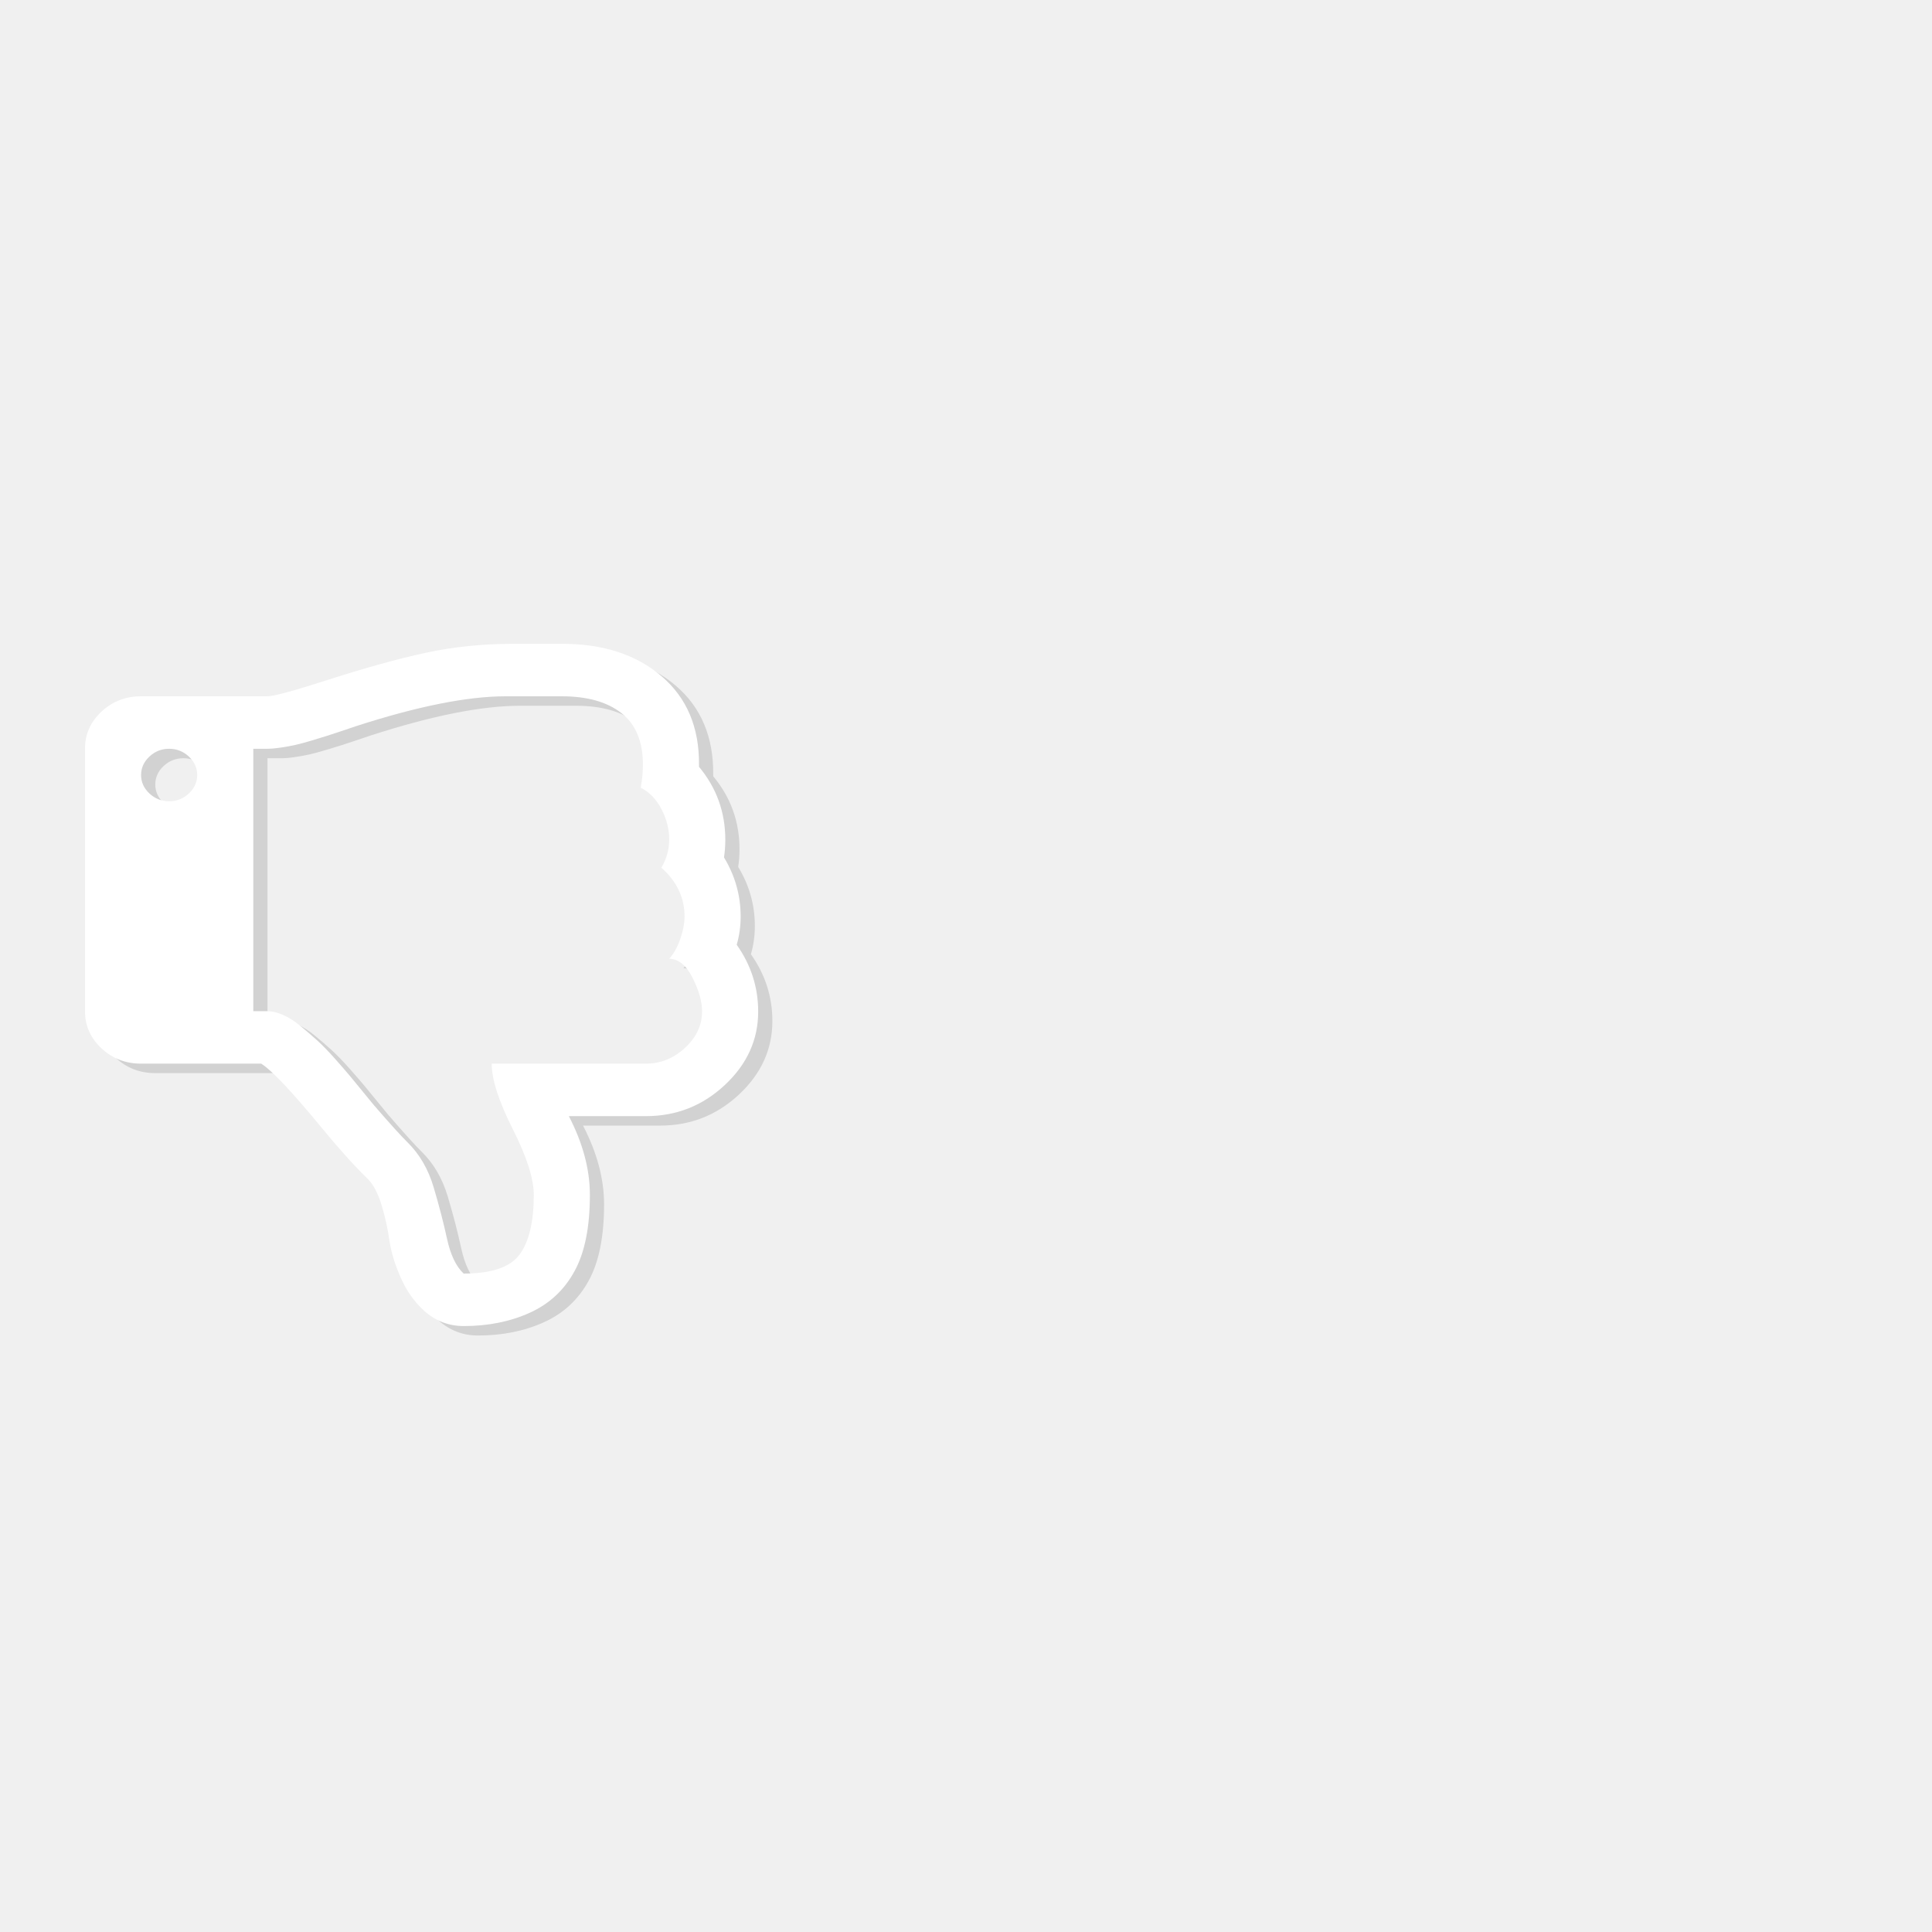
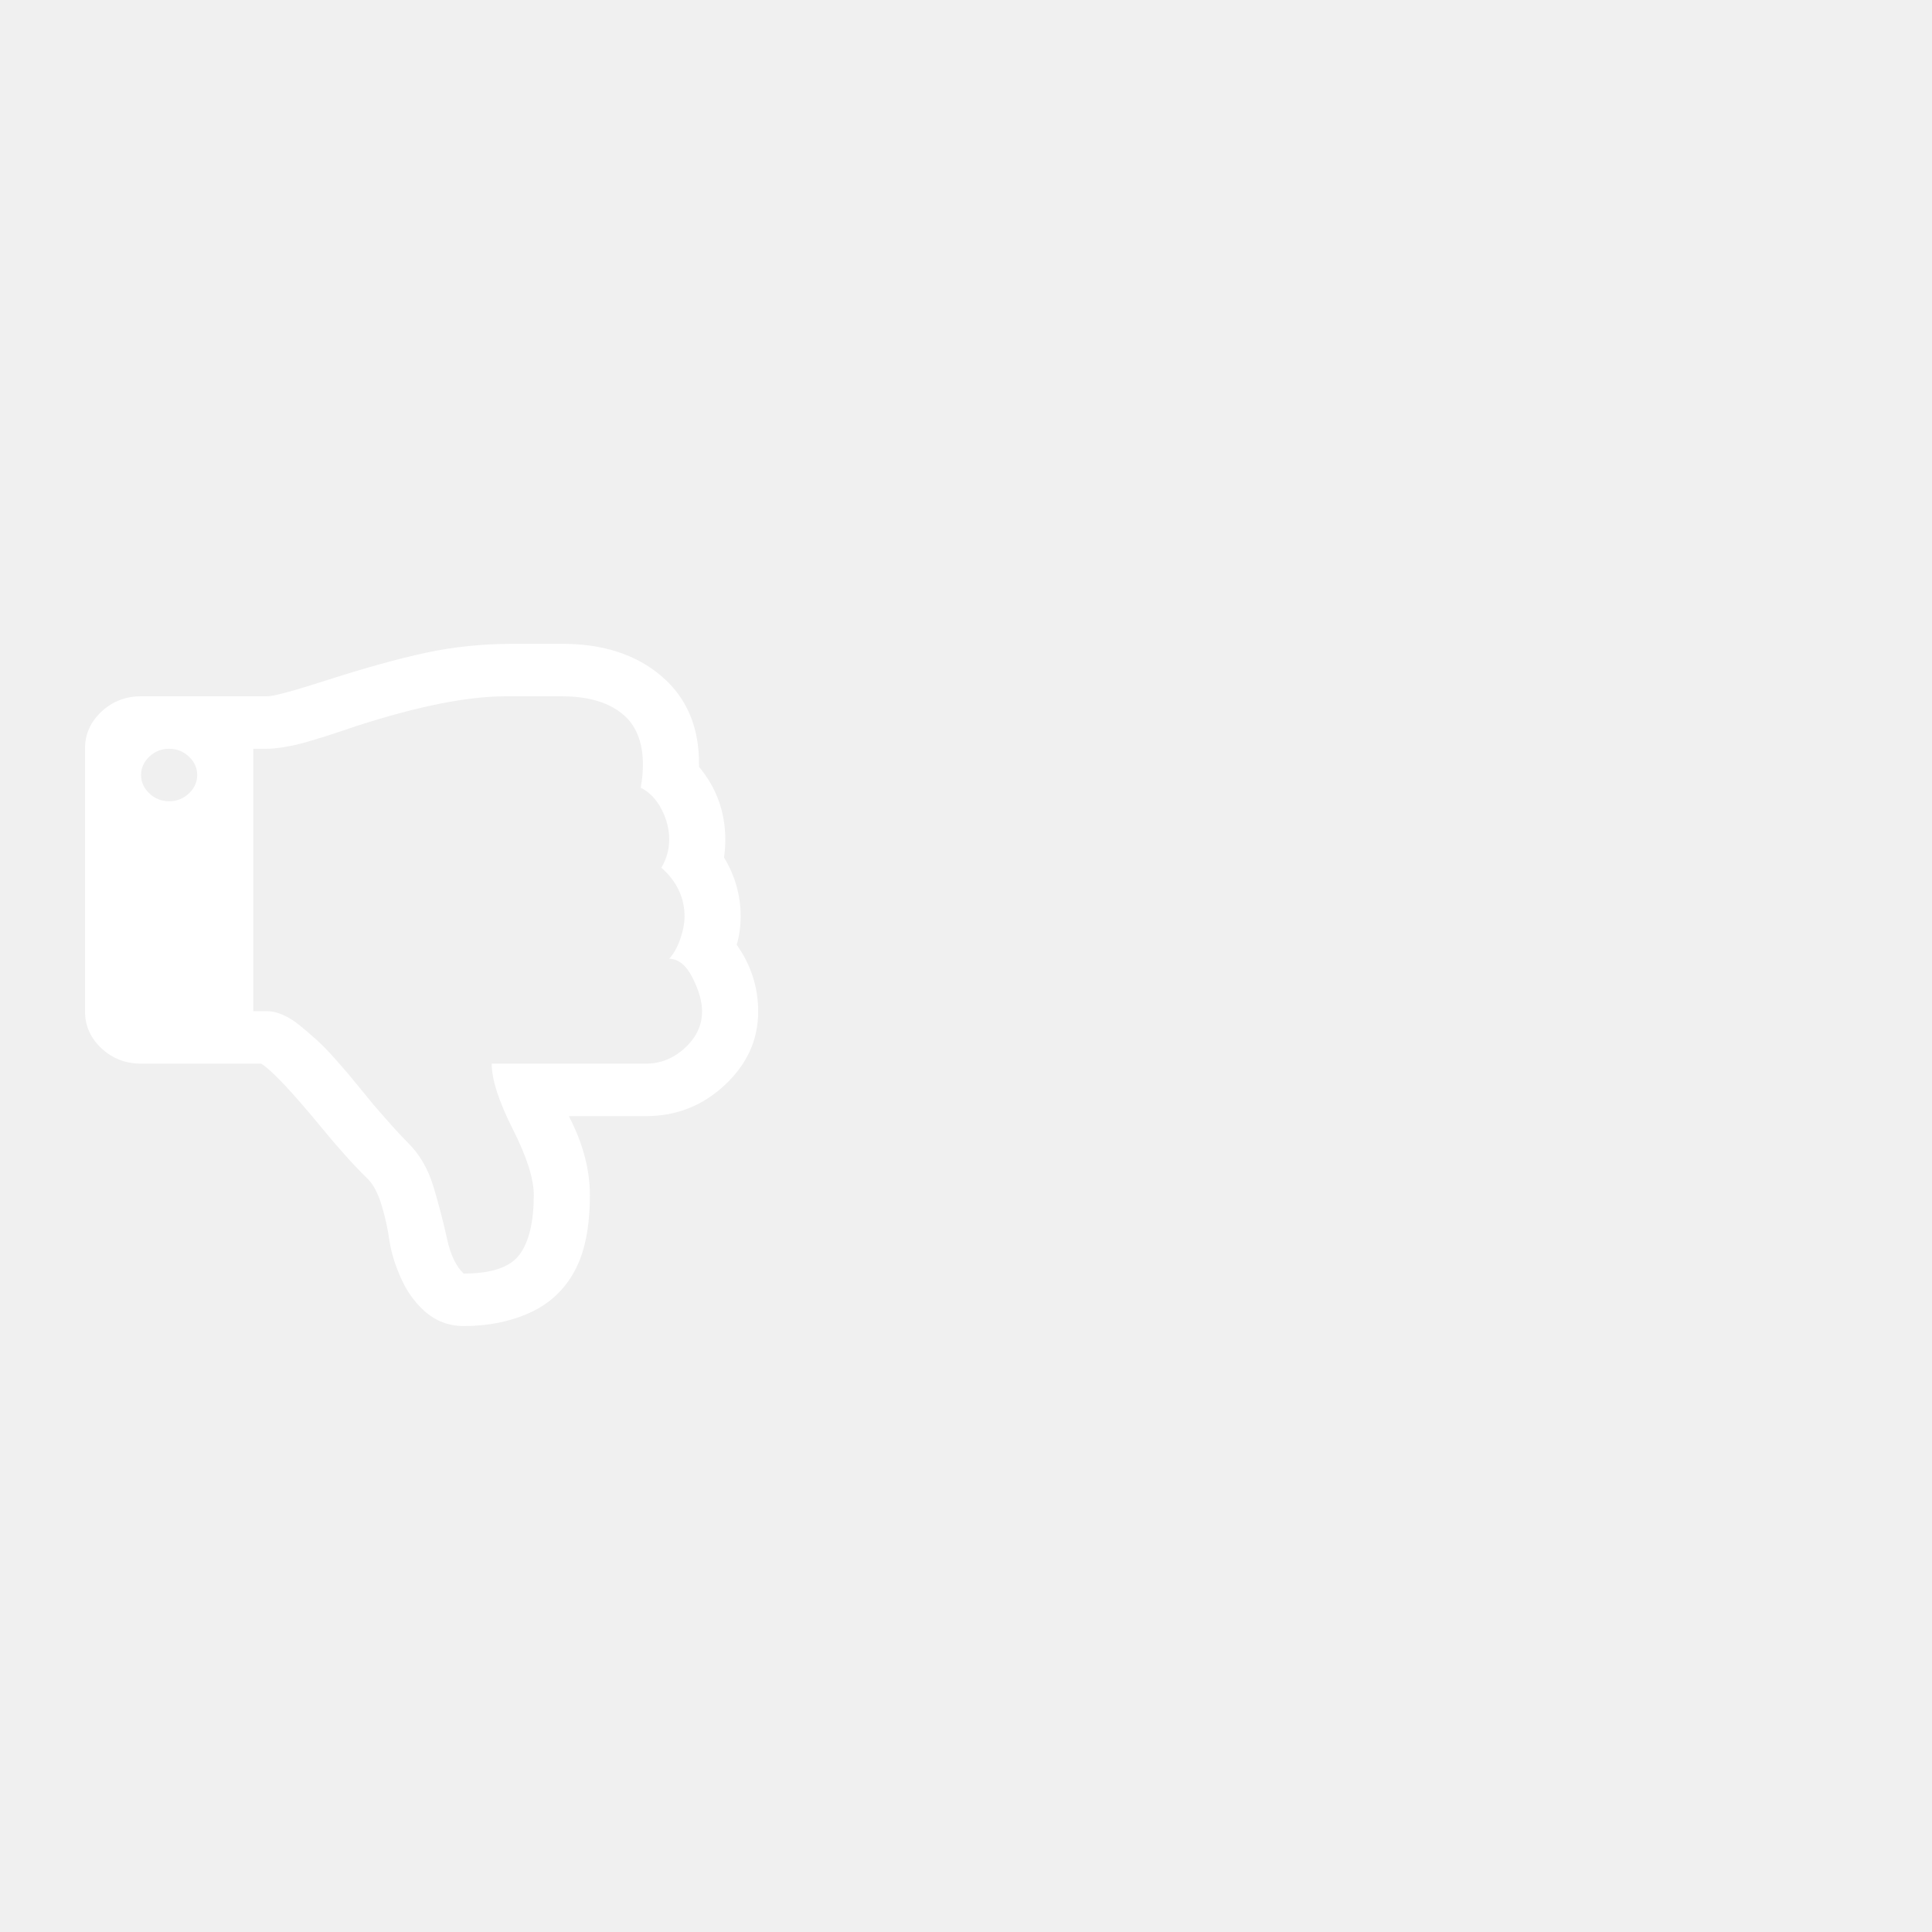
<svg xmlns="http://www.w3.org/2000/svg" version="1.1" width="2792" height="2792">
  <g id="Layer1" opacity="1">
    <g id="Shape1">
-       <path id="shapePath1" d="M305.482,1133.68 C305.482,1123.41 301.471,1114.52 293.449,1107.02 C285.427,1099.51 275.926,1095.76 264.948,1095.76 C253.968,1095.76 244.469,1099.51 236.446,1107.02 C228.422,1114.52 224.411,1123.41 224.411,1133.68 C224.411,1143.95 228.422,1152.84 236.446,1160.34 C244.469,1167.85 253.968,1171.6 264.948,1171.6 C275.926,1171.6 285.427,1167.85 293.449,1160.34 C301.471,1152.84 305.482,1143.95 305.482,1133.68 M1035.12,1474.96 C1035.12,1461.14 1030.58,1445.14 1021.5,1426.97 C1012.43,1408.8 1001.13,1399.51 987.619,1399.12 C993.952,1392.4 999.231,1383.02 1003.45,1370.98 C1007.67,1358.93 1009.79,1347.97 1009.79,1338.09 C1009.79,1310.84 998.597,1287.33 976.218,1267.58 C983.818,1254.94 987.619,1241.32 987.619,1226.7 C987.619,1212.09 983.925,1197.57 976.535,1183.15 C969.145,1168.74 959.118,1158.37 946.45,1152.05 C948.561,1140.2 949.617,1129.14 949.617,1118.87 C949.617,1085.29 939.271,1060.41 918.581,1044.21 C897.891,1028.02 869.179,1019.92 832.443,1019.92 L751.374,1019.92 C696.059,1019.92 623.854,1034.34 534.761,1063.17 C532.65,1063.96 526.528,1066.04 516.395,1069.39 C506.259,1072.75 498.765,1075.22 493.909,1076.8 C489.053,1078.38 481.665,1080.65 471.74,1083.61 C461.818,1086.58 453.796,1088.75 447.674,1090.13 C441.552,1091.51 434.583,1092.8 426.773,1093.98 C418.96,1095.17 412.31,1095.76 406.822,1095.76 L386.554,1095.76 L386.554,1474.96 L406.822,1474.96 C413.576,1474.96 421.073,1476.74 429.306,1480.29 C437.539,1483.85 445.984,1489.18 454.64,1496.29 C463.297,1503.4 471.425,1510.41 479.024,1517.32 C486.625,1524.24 495.071,1532.93 504.359,1543.39 C513.65,1553.86 520.933,1562.25 526.211,1568.57 C531.488,1574.89 538.14,1582.99 546.162,1592.87 C554.184,1602.74 559.04,1608.67 560.73,1610.64 C583.954,1637.5 600.209,1655.47 609.499,1664.56 C626.81,1681.55 639.373,1703.17 647.185,1729.44 C654.996,1755.71 661.435,1780.49 666.502,1803.8 C671.568,1827.1 679.591,1843.89 690.569,1854.16 C731.105,1854.16 758.128,1844.88 771.64,1826.31 C785.152,1807.75 791.908,1779.11 791.908,1740.4 C791.908,1717.1 781.775,1685.4 761.507,1645.3 C741.239,1605.21 731.105,1573.71 731.105,1550.8 L954.049,1550.8 C975.162,1550.8 993.952,1543.2 1010.42,1527.99 C1026.89,1512.78 1035.12,1495.11 1035.12,1474.96 M1116.19,1475.55 C1116.19,1516.24 1100.15,1551.59 1068.06,1581.61 C1035.97,1611.63 997.963,1626.64 954.049,1626.64 L842.578,1626.64 C862.845,1665.75 872.98,1703.66 872.98,1740.4 C872.98,1787.01 865.589,1823.75 850.811,1850.61 C836.033,1877.86 814.498,1897.91 786.208,1910.74 C757.917,1923.58 726.039,1930 690.569,1930 C669.034,1930 650.034,1922.69 633.566,1908.08 C619.211,1895.04 607.81,1878.85 599.364,1859.49 C590.921,1840.14 585.537,1822.26 583.213,1805.87 C580.892,1789.48 577.198,1772.79 572.129,1755.8 C567.062,1738.82 560.519,1726.18 552.495,1717.89 C532.228,1698.14 509.638,1673.05 484.725,1642.64 C442.079,1590.89 413.155,1560.28 397.955,1550.8 L224.411,1550.8 C202.032,1550.8 182.925,1543.39 167.091,1528.58 C151.257,1513.77 143.34,1495.9 143.34,1474.96 L143.34,1095.76 C143.34,1074.82 151.257,1056.95 167.091,1042.14 C182.925,1027.33 202.032,1019.92 224.411,1019.92 L406.822,1019.92 C416.11,1019.92 445.246,1012.02 494.226,996.219 C548.273,978.84 595.353,965.805 635.466,957.114 C675.58,948.423 717.804,944.08 762.141,944.08 L833.077,944.08 C892.191,944.08 940.011,959.682 976.535,990.887 C1013.06,1022.09 1031.11,1064.75 1030.69,1118.87 L1030.69,1121.83 C1056.02,1152.25 1068.69,1187.4 1068.69,1227.3 C1068.69,1235.98 1068.06,1244.48 1066.79,1252.77 C1082.83,1279.24 1090.86,1307.68 1090.86,1338.09 C1090.86,1352.31 1088.96,1365.94 1085.16,1378.98 C1105.85,1408.21 1116.19,1440.4 1116.19,1475.55 Z" style="stroke:none;fill-rule:evenodd;fill:#d2d2d2;fill-opacity:1;" />
+       <path id="shapePath1" d="M4455.36,788.198 Z" style="stroke:none;fill-rule:evenodd;fill:#ffffff;fill-opacity:1;" />
    </g>
    <g id="Shape2">
-       <path id="shapePath2" d="M4455.36,788.198 Z" style="stroke:none;fill-rule:evenodd;fill:#ffffff;fill-opacity:1;" />
-     </g>
-     <g id="Shape3">
-       <path id="shapePath3" d="M284.962,1120 C284.962,1109.73 280.951,1100.84 272.929,1093.34 C264.907,1085.83 255.405,1082.08 244.427,1082.08 C233.448,1082.08 223.949,1085.83 215.926,1093.34 C207.902,1100.84 203.891,1109.73 203.891,1120 C203.891,1130.27 207.902,1139.16 215.926,1146.66 C223.949,1154.17 233.448,1157.92 244.427,1157.92 C255.405,1157.92 264.907,1154.17 272.929,1146.66 C280.951,1139.16 284.962,1130.27 284.962,1120 M1014.6,1461.28 C1014.6,1447.46 1010.06,1431.46 1000.98,1413.29 C991.906,1395.12 980.611,1385.83 967.099,1385.44 C973.432,1378.72 978.711,1369.34 982.933,1357.3 C987.154,1345.25 989.265,1334.29 989.265,1324.41 C989.265,1297.16 978.077,1273.65 955.697,1253.9 C963.298,1241.26 967.099,1227.64 967.099,1213.02 C967.099,1198.41 963.405,1183.89 956.015,1169.47 C948.624,1155.06 938.597,1144.69 925.93,1138.37 C928.041,1126.52 929.096,1115.46 929.096,1105.19 C929.096,1071.61 918.751,1046.73 898.061,1030.53 C877.371,1014.34 848.659,1006.24 811.923,1006.24 L730.854,1006.24 C675.538,1006.24 603.334,1020.66 514.241,1049.49 C512.13,1050.28 506.008,1052.36 495.875,1055.71 C485.739,1059.07 478.245,1061.54 473.389,1063.12 C468.533,1064.7 461.145,1066.97 451.22,1069.93 C441.298,1072.9 433.276,1075.07 427.154,1076.45 C421.031,1077.83 414.063,1079.12 406.253,1080.3 C398.44,1081.49 391.79,1082.08 386.302,1082.08 L366.034,1082.08 L366.034,1461.28 L386.302,1461.28 C393.056,1461.28 400.553,1463.06 408.785,1466.61 C417.018,1470.17 425.464,1475.5 434.12,1482.61 C442.777,1489.72 450.905,1496.73 458.504,1503.64 C466.105,1510.56 474.551,1519.25 483.839,1529.71 C493.13,1540.18 500.413,1548.57 505.691,1554.89 C510.968,1561.21 517.62,1569.31 525.642,1579.19 C533.664,1589.06 538.52,1594.99 540.21,1596.96 C563.434,1623.82 579.689,1641.79 588.979,1650.88 C606.29,1667.87 618.853,1689.49 626.665,1715.76 C634.476,1742.03 640.915,1766.81 645.982,1790.12 C651.048,1813.42 659.071,1830.21 670.049,1840.48 C710.585,1840.48 737.608,1831.2 751.12,1812.63 C764.632,1794.07 771.388,1765.43 771.388,1726.72 C771.388,1703.42 761.255,1671.72 740.987,1631.62 C720.718,1591.53 710.585,1560.03 710.585,1537.12 L933.529,1537.12 C954.642,1537.12 973.432,1529.52 989.9,1514.31 C1006.37,1499.1 1014.6,1481.43 1014.6,1461.28 M1095.67,1461.87 C1095.67,1502.56 1079.63,1537.91 1047.54,1567.93 C1015.44,1597.95 977.443,1612.96 933.529,1612.96 L822.058,1612.96 C842.324,1652.07 852.46,1689.98 852.46,1726.72 C852.46,1773.33 845.069,1810.07 830.291,1836.93 C815.513,1864.18 793.978,1884.23 765.688,1897.06 C737.397,1909.9 705.519,1916.32 670.049,1916.32 C648.514,1916.32 629.514,1909.01 613.046,1894.4 C598.691,1881.36 587.29,1865.17 578.844,1845.81 C570.4,1826.46 565.017,1808.58 562.693,1792.19 C560.372,1775.8 556.677,1759.11 551.609,1742.12 C546.542,1725.14 539.999,1712.5 531.975,1704.21 C511.708,1684.46 489.118,1659.37 464.205,1628.96 C421.559,1577.21 392.635,1546.6 377.435,1537.12 L203.891,1537.12 C181.512,1537.12 162.405,1529.71 146.571,1514.9 C130.737,1500.09 122.82,1482.22 122.82,1461.28 L122.82,1082.08 C122.82,1061.14 130.737,1043.27 146.571,1028.46 C162.405,1013.65 181.512,1006.24 203.891,1006.24 L386.302,1006.24 C395.59,1006.24 424.726,998.339 473.706,982.54 C527.753,965.16 574.833,952.125 614.946,943.434 C655.06,934.743 697.284,930.4 741.621,930.4 L812.557,930.4 C871.67,930.4 919.491,946.002 956.015,977.207 C992.538,1008.41 1010.59,1051.07 1010.17,1105.19 L1010.17,1108.15 C1035.5,1138.57 1048.17,1173.72 1048.17,1213.62 C1048.17,1222.3 1047.54,1230.8 1046.27,1239.09 C1062.31,1265.56 1070.34,1294 1070.34,1324.41 C1070.34,1338.63 1068.44,1352.26 1064.64,1365.3 C1085.33,1394.53 1095.67,1426.72 1095.67,1461.87 Z" style="stroke:none;fill-rule:evenodd;fill:#ffffff;fill-opacity:1;" />
+       <path id="shapePath2" d="M284.962,1120 C284.962,1109.73 280.951,1100.84 272.929,1093.34 C264.907,1085.83 255.405,1082.08 244.427,1082.08 C233.448,1082.08 223.949,1085.83 215.926,1093.34 C207.902,1100.84 203.891,1109.73 203.891,1120 C203.891,1130.27 207.902,1139.16 215.926,1146.66 C223.949,1154.17 233.448,1157.92 244.427,1157.92 C255.405,1157.92 264.907,1154.17 272.929,1146.66 C280.951,1139.16 284.962,1130.27 284.962,1120 M1014.6,1461.28 C1014.6,1447.46 1010.06,1431.46 1000.98,1413.29 C991.906,1395.12 980.611,1385.83 967.099,1385.44 C973.432,1378.72 978.711,1369.34 982.933,1357.3 C987.154,1345.25 989.265,1334.29 989.265,1324.41 C989.265,1297.16 978.077,1273.65 955.697,1253.9 C963.298,1241.26 967.099,1227.64 967.099,1213.02 C967.099,1198.41 963.405,1183.89 956.015,1169.47 C948.624,1155.06 938.597,1144.69 925.93,1138.37 C928.041,1126.52 929.096,1115.46 929.096,1105.19 C929.096,1071.61 918.751,1046.73 898.061,1030.53 C877.371,1014.34 848.659,1006.24 811.923,1006.24 L730.854,1006.24 C675.538,1006.24 603.334,1020.66 514.241,1049.49 C512.13,1050.28 506.008,1052.36 495.875,1055.71 C485.739,1059.07 478.245,1061.54 473.389,1063.12 C468.533,1064.7 461.145,1066.97 451.22,1069.93 C441.298,1072.9 433.276,1075.07 427.154,1076.45 C421.031,1077.83 414.063,1079.12 406.253,1080.3 C398.44,1081.49 391.79,1082.08 386.302,1082.08 L366.034,1082.08 L366.034,1461.28 L386.302,1461.28 C393.056,1461.28 400.553,1463.06 408.785,1466.61 C417.018,1470.17 425.464,1475.5 434.12,1482.61 C442.777,1489.72 450.905,1496.73 458.504,1503.64 C466.105,1510.56 474.551,1519.25 483.839,1529.71 C493.13,1540.18 500.413,1548.57 505.691,1554.89 C510.968,1561.21 517.62,1569.31 525.642,1579.19 C533.664,1589.06 538.52,1594.99 540.21,1596.96 C563.434,1623.82 579.689,1641.79 588.979,1650.88 C606.29,1667.87 618.853,1689.49 626.665,1715.76 C634.476,1742.03 640.915,1766.81 645.982,1790.12 C651.048,1813.42 659.071,1830.21 670.049,1840.48 C710.585,1840.48 737.608,1831.2 751.12,1812.63 C764.632,1794.07 771.388,1765.43 771.388,1726.72 C771.388,1703.42 761.255,1671.72 740.987,1631.62 C720.718,1591.53 710.585,1560.03 710.585,1537.12 L933.529,1537.12 C954.642,1537.12 973.432,1529.52 989.9,1514.31 C1006.37,1499.1 1014.6,1481.43 1014.6,1461.28 M1095.67,1461.87 C1095.67,1502.56 1079.63,1537.91 1047.54,1567.93 C1015.44,1597.95 977.443,1612.96 933.529,1612.96 L822.058,1612.96 C842.324,1652.07 852.46,1689.98 852.46,1726.72 C852.46,1773.33 845.069,1810.07 830.291,1836.93 C815.513,1864.18 793.978,1884.23 765.688,1897.06 C737.397,1909.9 705.519,1916.32 670.049,1916.32 C648.514,1916.32 629.514,1909.01 613.046,1894.4 C598.691,1881.36 587.29,1865.17 578.844,1845.81 C570.4,1826.46 565.017,1808.58 562.693,1792.19 C560.372,1775.8 556.677,1759.11 551.609,1742.12 C546.542,1725.14 539.999,1712.5 531.975,1704.21 C511.708,1684.46 489.118,1659.37 464.205,1628.96 C421.559,1577.21 392.635,1546.6 377.435,1537.12 L203.891,1537.12 C181.512,1537.12 162.405,1529.71 146.571,1514.9 C130.737,1500.09 122.82,1482.22 122.82,1461.28 L122.82,1082.08 C122.82,1061.14 130.737,1043.27 146.571,1028.46 C162.405,1013.65 181.512,1006.24 203.891,1006.24 L386.302,1006.24 C395.59,1006.24 424.726,998.339 473.706,982.54 C527.753,965.16 574.833,952.125 614.946,943.434 C655.06,934.743 697.284,930.4 741.621,930.4 L812.557,930.4 C871.67,930.4 919.491,946.002 956.015,977.207 C992.538,1008.41 1010.59,1051.07 1010.17,1105.19 L1010.17,1108.15 C1035.5,1138.57 1048.17,1173.72 1048.17,1213.62 C1048.17,1222.3 1047.54,1230.8 1046.27,1239.09 C1062.31,1265.56 1070.34,1294 1070.34,1324.41 C1070.34,1338.63 1068.44,1352.26 1064.64,1365.3 C1085.33,1394.53 1095.67,1426.72 1095.67,1461.87 Z" style="stroke:none;fill-rule:evenodd;fill:#ffffff;fill-opacity:1;" />
    </g>
  </g>
  <g id="Layer2" visibility="hidden" opacity="1">
+     <g id="Shape3">
+       <path id="shapePath3" d="M2432.94,312.991 Z" style="stroke:none;fill-rule:evenodd;fill:#ffffff;fill-opacity:1;" />
+     </g>
    <g id="Shape4">
-       <path id="shapePath4" d="M2432.94,312.991 Z" style="stroke:none;fill-rule:evenodd;fill:#ffffff;fill-opacity:1;" />
+       <path id="shapePath4" d="M2628.1,1453.21 C2647.2,1424.41 2656.73,1392.69 2656.73,1358.06 C2656.73,1317.97 2641.93,1283.15 2612.32,1253.54 C2582.69,1223.96 2547.6,1209.18 2507.07,1209.18 L2404.16,1209.18 C2422.85,1170.65 2432.23,1133.29 2432.23,1097.09 C2432.23,1051.56 2425.39,1015.37 2411.76,988.515 C2398.11,961.653 2378.22,941.906 2352.12,929.252 C2325.98,916.605 2296.57,910.286 2263.83,910.286 C2243.94,910.286 2226.4,917.487 2211.2,931.889 C2194.44,948.233 2182.35,969.255 2174.95,994.943 C2167.54,1020.62 2161.59,1045.24 2157.1,1068.79 C2152.63,1092.33 2145.71,1108.97 2136.36,1118.7 C2117.26,1139.33 2096.41,1164.24 2073.79,1193.42 C2034.42,1244.4 2007.72,1274.57 1993.68,1283.91 L1833.48,1283.91 C1812.83,1283.91 1795.18,1291.22 1780.56,1305.8 C1765.95,1320.4 1758.64,1338.01 1758.64,1358.64 L1758.64,1732.24 C1758.64,1752.88 1765.95,1770.49 1780.56,1785.08 C1795.2,1799.67 1812.83,1806.97 1833.48,1806.97 L2001.88,1806.97 C2010.44,1806.97 2037.33,1814.77 2082.55,1830.32 C2130.49,1847.06 2172.7,1859.81 2209.15,1868.57 C2245.59,1877.33 2282.51,1881.72 2319.96,1881.72 L2374.31,1881.72 L2395.38,1881.72 C2450.33,1881.72 2494.56,1866.03 2528.1,1834.71 C2561.62,1803.36 2578.18,1760.66 2577.8,1706.55 C2601.18,1676.58 2612.88,1641.96 2612.88,1602.66 C2612.88,1594.1 2612.3,1585.73 2611.14,1577.54 C2625.93,1551.48 2633.35,1523.46 2633.35,1493.49 C2633.35,1479.48 2631.61,1466.05 2628.1,1453.21 M1897.21,1721.16 C1889.81,1728.54 1881.03,1732.26 1870.91,1732.26 C1860.76,1732.26 1852,1728.54 1844.6,1721.16 C1837.19,1713.78 1833.48,1705.02 1833.48,1694.89 C1833.48,1684.77 1837.19,1676.01 1844.6,1668.63 C1852,1661.23 1860.76,1657.53 1870.91,1657.53 C1881.03,1657.53 1889.81,1661.23 1897.21,1668.63 C1904.63,1676.01 1908.34,1684.77 1908.34,1694.89 C1908.34,1705.02 1904.63,1713.78 1897.21,1721.16 M2569.35,1405.95 C2560.97,1423.85 2550.53,1433 2538.06,1433.38 C2543.9,1440 2548.79,1449.25 2552.68,1461.11 C2556.58,1472.99 2558.51,1483.78 2558.51,1493.51 C2558.51,1520.35 2548.19,1543.52 2527.54,1562.97 C2534.55,1575.42 2538.06,1588.85 2538.06,1603.25 C2538.06,1617.65 2534.66,1631.95 2527.83,1646.15 C2521.01,1660.36 2511.76,1670.56 2500.07,1676.79 C2502.01,1688.47 2502.98,1699.36 2502.98,1709.47 C2502.98,1774.45 2465.55,1806.95 2390.71,1806.95 L2319.98,1806.95 C2268.9,1806.95 2202.24,1792.76 2120,1764.36 C2118.04,1763.56 2112.39,1761.53 2103.04,1758.23 C2093.68,1754.91 2086.75,1752.48 2082.26,1750.93 C2077.79,1749.35 2070.98,1747.13 2061.81,1744.21 C2052.65,1741.29 2045.25,1739.15 2039.58,1737.78 C2033.95,1736.43 2027.51,1735.16 2020.29,1733.99 C2013.1,1732.83 2006.95,1732.24 2001.88,1732.24 L1983.18,1732.24 L1983.18,1358.65 L2001.88,1358.65 C2008.12,1358.65 2015.04,1356.9 2022.64,1353.4 C2030.24,1349.89 2038.04,1344.64 2046.04,1337.64 C2054.02,1330.63 2061.52,1323.72 2068.54,1316.91 C2075.56,1310.1 2083.35,1301.54 2091.94,1291.23 C2100.52,1280.91 2107.24,1272.64 2112.09,1266.41 C2116.97,1260.19 2123.11,1252.21 2130.53,1242.48 C2137.93,1232.75 2142.4,1226.91 2143.96,1224.96 C2165.39,1198.5 2180.41,1180.8 2188.99,1171.84 C2204.97,1155.11 2216.56,1133.8 2223.78,1107.92 C2231,1082.03 2236.94,1057.62 2241.59,1034.66 C2246.28,1011.69 2253.68,995.149 2263.83,985.032 C2301.24,985.032 2326.2,994.176 2338.67,1012.47 C2351.14,1030.76 2357.37,1058.98 2357.37,1097.12 C2357.37,1120.07 2348.01,1151.31 2329.3,1190.81 C2310.6,1230.31 2301.24,1261.35 2301.24,1283.92 L2507.07,1283.92 C2526.57,1283.92 2543.9,1291.41 2559.09,1306.39 C2574.29,1321.38 2581.91,1338.79 2581.91,1358.64 C2581.91,1372.26 2577.73,1388.03 2569.35,1405.95 Z" style="stroke:none;fill-rule:evenodd;fill:#afafaf;fill-opacity:1;" />
    </g>
    <g id="Shape5">
-       <path id="shapePath5" d="M2628.1,1453.21 C2647.2,1424.41 2656.73,1392.69 2656.73,1358.06 C2656.73,1317.97 2641.93,1283.15 2612.32,1253.54 C2582.69,1223.96 2547.6,1209.18 2507.07,1209.18 L2404.16,1209.18 C2422.85,1170.65 2432.23,1133.29 2432.23,1097.09 C2432.23,1051.56 2425.39,1015.37 2411.76,988.515 C2398.11,961.653 2378.22,941.906 2352.12,929.252 C2325.98,916.605 2296.57,910.286 2263.83,910.286 C2243.94,910.286 2226.4,917.487 2211.2,931.889 C2194.44,948.233 2182.35,969.255 2174.95,994.943 C2167.54,1020.62 2161.59,1045.24 2157.1,1068.79 C2152.63,1092.33 2145.71,1108.97 2136.36,1118.7 C2117.26,1139.33 2096.41,1164.24 2073.79,1193.42 C2034.42,1244.4 2007.72,1274.57 1993.68,1283.91 L1833.48,1283.91 C1812.83,1283.91 1795.18,1291.22 1780.56,1305.8 C1765.95,1320.4 1758.64,1338.01 1758.64,1358.64 L1758.64,1732.24 C1758.64,1752.88 1765.95,1770.49 1780.56,1785.08 C1795.2,1799.67 1812.83,1806.97 1833.48,1806.97 L2001.88,1806.97 C2010.44,1806.97 2037.33,1814.77 2082.55,1830.32 C2130.49,1847.06 2172.7,1859.81 2209.15,1868.57 C2245.59,1877.33 2282.51,1881.72 2319.96,1881.72 L2374.31,1881.72 L2395.38,1881.72 C2450.33,1881.72 2494.56,1866.03 2528.1,1834.71 C2561.62,1803.36 2578.18,1760.66 2577.8,1706.55 C2601.18,1676.58 2612.88,1641.96 2612.88,1602.66 C2612.88,1594.1 2612.3,1585.73 2611.14,1577.54 C2625.93,1551.48 2633.35,1523.46 2633.35,1493.49 C2633.35,1479.48 2631.61,1466.05 2628.1,1453.21 M1897.21,1721.16 C1889.81,1728.54 1881.03,1732.26 1870.91,1732.26 C1860.76,1732.26 1852,1728.54 1844.6,1721.16 C1837.19,1713.78 1833.48,1705.02 1833.48,1694.89 C1833.48,1684.77 1837.19,1676.01 1844.6,1668.63 C1852,1661.23 1860.76,1657.53 1870.91,1657.53 C1881.03,1657.53 1889.81,1661.23 1897.21,1668.63 C1904.63,1676.01 1908.34,1684.77 1908.34,1694.89 C1908.34,1705.02 1904.63,1713.78 1897.21,1721.16 M2569.35,1405.95 C2560.97,1423.85 2550.53,1433 2538.06,1433.38 C2543.9,1440 2548.79,1449.25 2552.68,1461.11 C2556.58,1472.99 2558.51,1483.78 2558.51,1493.51 C2558.51,1520.35 2548.19,1543.52 2527.54,1562.97 C2534.55,1575.42 2538.06,1588.85 2538.06,1603.25 C2538.06,1617.65 2534.66,1631.95 2527.83,1646.15 C2521.01,1660.36 2511.76,1670.56 2500.07,1676.79 C2502.01,1688.47 2502.98,1699.36 2502.98,1709.47 C2502.98,1774.45 2465.55,1806.95 2390.71,1806.95 L2319.98,1806.95 C2268.9,1806.95 2202.24,1792.76 2120,1764.36 C2118.04,1763.56 2112.39,1761.53 2103.04,1758.23 C2093.68,1754.91 2086.75,1752.48 2082.26,1750.93 C2077.79,1749.35 2070.98,1747.13 2061.81,1744.21 C2052.65,1741.29 2045.25,1739.15 2039.58,1737.78 C2033.95,1736.43 2027.51,1735.16 2020.29,1733.99 C2013.1,1732.83 2006.95,1732.24 2001.88,1732.24 L1983.18,1732.24 L1983.18,1358.65 L2001.88,1358.65 C2008.12,1358.65 2015.04,1356.9 2022.64,1353.4 C2030.24,1349.89 2038.04,1344.64 2046.04,1337.64 C2054.02,1330.63 2061.52,1323.72 2068.54,1316.91 C2075.56,1310.1 2083.35,1301.54 2091.94,1291.23 C2100.52,1280.91 2107.24,1272.64 2112.09,1266.41 C2116.97,1260.19 2123.11,1252.21 2130.53,1242.48 C2137.93,1232.75 2142.4,1226.91 2143.96,1224.96 C2165.39,1198.5 2180.41,1180.8 2188.99,1171.84 C2204.97,1155.11 2216.56,1133.8 2223.78,1107.92 C2231,1082.03 2236.94,1057.62 2241.59,1034.66 C2246.28,1011.69 2253.68,995.149 2263.83,985.032 C2301.24,985.032 2326.2,994.176 2338.67,1012.47 C2351.14,1030.76 2357.37,1058.98 2357.37,1097.12 C2357.37,1120.07 2348.01,1151.31 2329.3,1190.81 C2310.6,1230.31 2301.24,1261.35 2301.24,1283.92 L2507.07,1283.92 C2526.57,1283.92 2543.9,1291.41 2559.09,1306.39 C2574.29,1321.38 2581.91,1338.79 2581.91,1358.64 C2581.91,1372.26 2577.73,1388.03 2569.35,1405.95 Z" style="stroke:none;fill-rule:evenodd;fill:#afafaf;fill-opacity:1;" />
-     </g>
-     <g id="Shape6">
-       <path id="shapePath6" d="M2609.23,1438.91 C2628.34,1410.1 2637.86,1378.39 2637.86,1343.75 C2637.86,1303.66 2623.06,1268.84 2593.45,1239.23 C2563.82,1209.66 2528.74,1194.87 2488.2,1194.87 L2385.29,1194.87 C2403.98,1156.35 2413.36,1118.98 2413.36,1082.79 C2413.36,1037.26 2406.53,1001.06 2392.89,974.211 C2379.24,947.349 2359.35,927.601 2333.25,914.947 C2307.11,902.301 2277.7,895.981 2244.96,895.981 C2225.07,895.981 2207.53,903.183 2192.33,917.584 C2175.57,933.928 2163.49,954.951 2156.09,980.638 C2148.67,1006.32 2142.73,1030.94 2138.24,1054.48 C2133.76,1078.02 2126.84,1094.66 2117.49,1104.39 C2098.39,1125.02 2077.54,1149.93 2054.93,1179.12 C2015.55,1230.1 1988.85,1260.26 1974.82,1269.61 L1814.61,1269.61 C1793.96,1269.61 1776.31,1276.92 1761.7,1291.5 C1747.08,1306.09 1739.77,1323.7 1739.77,1344.33 L1739.77,1717.94 C1739.77,1738.58 1747.08,1756.18 1761.7,1770.77 C1776.33,1785.36 1793.96,1792.67 1814.61,1792.67 L1983.01,1792.67 C1991.58,1792.67 2018.46,1800.46 2063.69,1816.02 C2111.62,1832.75 2153.83,1845.5 2190.28,1854.27 C2226.73,1863.03 2263.65,1867.41 2301.09,1867.41 L2355.45,1867.41 L2376.51,1867.41 C2431.47,1867.41 2475.69,1851.72 2509.23,1820.4 C2542.75,1789.06 2559.31,1746.36 2558.93,1692.25 C2582.31,1662.27 2594.02,1627.65 2594.02,1588.35 C2594.02,1579.79 2593.43,1571.42 2592.27,1563.24 C2607.07,1537.18 2614.48,1509.15 2614.48,1479.19 C2614.48,1465.17 2612.74,1451.74 2609.23,1438.91 M1878.34,1706.86 C1870.95,1714.24 1862.17,1717.95 1852.04,1717.95 C1841.9,1717.95 1833.14,1714.24 1825.74,1706.86 C1818.32,1699.48 1814.61,1690.71 1814.61,1680.58 C1814.61,1670.47 1818.32,1661.7 1825.74,1654.32 C1833.14,1646.93 1841.9,1643.23 1852.04,1643.23 C1862.17,1643.23 1870.95,1646.93 1878.34,1654.32 C1885.76,1661.7 1889.47,1670.47 1889.47,1680.58 C1889.47,1690.71 1885.76,1699.48 1878.34,1706.86 M2550.48,1391.64 C2542.1,1409.55 2531.66,1418.69 2519.19,1419.08 C2525.03,1425.7 2529.92,1434.95 2533.81,1446.8 C2537.72,1458.68 2539.65,1469.47 2539.65,1479.21 C2539.65,1506.05 2529.32,1529.21 2508.67,1548.66 C2515.69,1561.12 2519.19,1574.54 2519.19,1588.94 C2519.19,1603.34 2515.8,1617.64 2508.96,1631.84 C2502.14,1646.05 2492.89,1656.26 2481.2,1662.48 C2483.15,1674.17 2484.11,1685.06 2484.11,1695.17 C2484.11,1760.15 2446.68,1792.65 2371.84,1792.65 L2301.11,1792.65 C2250.03,1792.65 2183.37,1778.46 2101.13,1750.05 C2099.17,1749.26 2093.52,1747.23 2084.17,1743.93 C2074.81,1740.61 2067.89,1738.18 2063.4,1736.62 C2058.93,1735.05 2052.11,1732.83 2042.95,1729.91 C2033.78,1726.99 2026.39,1724.84 2020.72,1723.48 C2015.08,1722.13 2008.64,1720.86 2001.43,1719.68 C1994.23,1718.52 1988.09,1717.94 1983.01,1717.94 L1964.31,1717.94 L1964.31,1344.35 L1983.01,1344.35 C1989.25,1344.35 1996.17,1342.59 2003.77,1339.09 C2011.37,1335.59 2019.17,1330.34 2027.17,1323.33 C2035.15,1316.32 2042.66,1309.42 2049.67,1302.6 C2056.69,1295.8 2064.49,1287.23 2073.07,1276.92 C2081.65,1266.6 2088.37,1258.34 2093.23,1252.11 C2098.1,1245.88 2104.24,1237.9 2111.66,1228.17 C2119.06,1218.45 2123.53,1212.61 2125.09,1210.66 C2146.53,1184.2 2161.54,1166.5 2170.12,1157.54 C2186.1,1140.81 2197.7,1119.5 2204.91,1093.62 C2212.13,1067.73 2218.07,1043.31 2222.73,1020.35 C2227.42,997.39 2234.82,980.845 2244.96,970.728 C2282.37,970.728 2307.33,979.872 2319.8,998.164 C2332.27,1016.46 2338.5,1044.67 2338.5,1082.81 C2338.5,1105.77 2329.14,1137 2310.44,1176.5 C2291.73,1216.01 2282.37,1247.04 2282.37,1269.62 L2488.2,1269.62 C2507.71,1269.62 2525.03,1277.1 2540.23,1292.09 C2555.42,1307.07 2563.04,1324.48 2563.04,1344.34 C2563.04,1357.96 2558.86,1373.72 2550.48,1391.64 Z" style="stroke:none;fill-rule:evenodd;fill:#ffffff;fill-opacity:1;" />
+       <path id="shapePath5" d="M2609.23,1438.91 C2628.34,1410.1 2637.86,1378.39 2637.86,1343.75 C2637.86,1303.66 2623.06,1268.84 2593.45,1239.23 C2563.82,1209.66 2528.74,1194.87 2488.2,1194.87 L2385.29,1194.87 C2403.98,1156.35 2413.36,1118.98 2413.36,1082.79 C2413.36,1037.26 2406.53,1001.06 2392.89,974.211 C2379.24,947.349 2359.35,927.601 2333.25,914.947 C2307.11,902.301 2277.7,895.981 2244.96,895.981 C2225.07,895.981 2207.53,903.183 2192.33,917.584 C2175.57,933.928 2163.49,954.951 2156.09,980.638 C2148.67,1006.32 2142.73,1030.94 2138.24,1054.48 C2133.76,1078.02 2126.84,1094.66 2117.49,1104.39 C2098.39,1125.02 2077.54,1149.93 2054.93,1179.12 C2015.55,1230.1 1988.85,1260.26 1974.82,1269.61 L1814.61,1269.61 C1793.96,1269.61 1776.31,1276.92 1761.7,1291.5 C1747.08,1306.09 1739.77,1323.7 1739.77,1344.33 L1739.77,1717.94 C1739.77,1738.58 1747.08,1756.18 1761.7,1770.77 C1776.33,1785.36 1793.96,1792.67 1814.61,1792.67 L1983.01,1792.67 C1991.58,1792.67 2018.46,1800.46 2063.69,1816.02 C2111.62,1832.75 2153.83,1845.5 2190.28,1854.27 C2226.73,1863.03 2263.65,1867.41 2301.09,1867.41 L2355.45,1867.41 L2376.51,1867.41 C2431.47,1867.41 2475.69,1851.72 2509.23,1820.4 C2542.75,1789.06 2559.31,1746.36 2558.93,1692.25 C2582.31,1662.27 2594.02,1627.65 2594.02,1588.35 C2594.02,1579.79 2593.43,1571.42 2592.27,1563.24 C2607.07,1537.18 2614.48,1509.15 2614.48,1479.19 C2614.48,1465.17 2612.74,1451.74 2609.23,1438.91 M1878.34,1706.86 C1870.95,1714.24 1862.17,1717.95 1852.04,1717.95 C1841.9,1717.95 1833.14,1714.24 1825.74,1706.86 C1818.32,1699.48 1814.61,1690.71 1814.61,1680.58 C1814.61,1670.47 1818.32,1661.7 1825.74,1654.32 C1833.14,1646.93 1841.9,1643.23 1852.04,1643.23 C1862.17,1643.23 1870.95,1646.93 1878.34,1654.32 C1885.76,1661.7 1889.47,1670.47 1889.47,1680.58 C1889.47,1690.71 1885.76,1699.48 1878.34,1706.86 M2550.48,1391.64 C2542.1,1409.55 2531.66,1418.69 2519.19,1419.08 C2525.03,1425.7 2529.92,1434.95 2533.81,1446.8 C2537.72,1458.68 2539.65,1469.47 2539.65,1479.21 C2539.65,1506.05 2529.32,1529.21 2508.67,1548.66 C2515.69,1561.12 2519.19,1574.54 2519.19,1588.94 C2519.19,1603.34 2515.8,1617.64 2508.96,1631.84 C2502.14,1646.05 2492.89,1656.26 2481.2,1662.48 C2483.15,1674.17 2484.11,1685.06 2484.11,1695.17 C2484.11,1760.15 2446.68,1792.65 2371.84,1792.65 L2301.11,1792.65 C2250.03,1792.65 2183.37,1778.46 2101.13,1750.05 C2099.17,1749.26 2093.52,1747.23 2084.17,1743.93 C2074.81,1740.61 2067.89,1738.18 2063.4,1736.62 C2058.93,1735.05 2052.11,1732.83 2042.95,1729.91 C2033.78,1726.99 2026.39,1724.84 2020.72,1723.48 C2015.08,1722.13 2008.64,1720.86 2001.43,1719.68 C1994.23,1718.52 1988.09,1717.94 1983.01,1717.94 L1964.31,1717.94 L1964.31,1344.35 L1983.01,1344.35 C1989.25,1344.35 1996.17,1342.59 2003.77,1339.09 C2011.37,1335.59 2019.17,1330.34 2027.17,1323.33 C2035.15,1316.32 2042.66,1309.42 2049.67,1302.6 C2056.69,1295.8 2064.49,1287.23 2073.07,1276.92 C2081.65,1266.6 2088.37,1258.34 2093.23,1252.11 C2098.1,1245.88 2104.24,1237.9 2111.66,1228.17 C2119.06,1218.45 2123.53,1212.61 2125.09,1210.66 C2146.53,1184.2 2161.54,1166.5 2170.12,1157.54 C2186.1,1140.81 2197.7,1119.5 2204.91,1093.62 C2212.13,1067.73 2218.07,1043.31 2222.73,1020.35 C2227.42,997.39 2234.82,980.845 2244.96,970.728 C2282.37,970.728 2307.33,979.872 2319.8,998.164 C2332.27,1016.46 2338.5,1044.67 2338.5,1082.81 C2338.5,1105.77 2329.14,1137 2310.44,1176.5 C2291.73,1216.01 2282.37,1247.04 2282.37,1269.62 L2488.2,1269.62 C2507.71,1269.62 2525.03,1277.1 2540.23,1292.09 C2555.42,1307.07 2563.04,1324.48 2563.04,1344.34 C2563.04,1357.96 2558.86,1373.72 2550.48,1391.64 Z" style="stroke:none;fill-rule:evenodd;fill:#ffffff;fill-opacity:1;" />
    </g>
  </g>
</svg>
